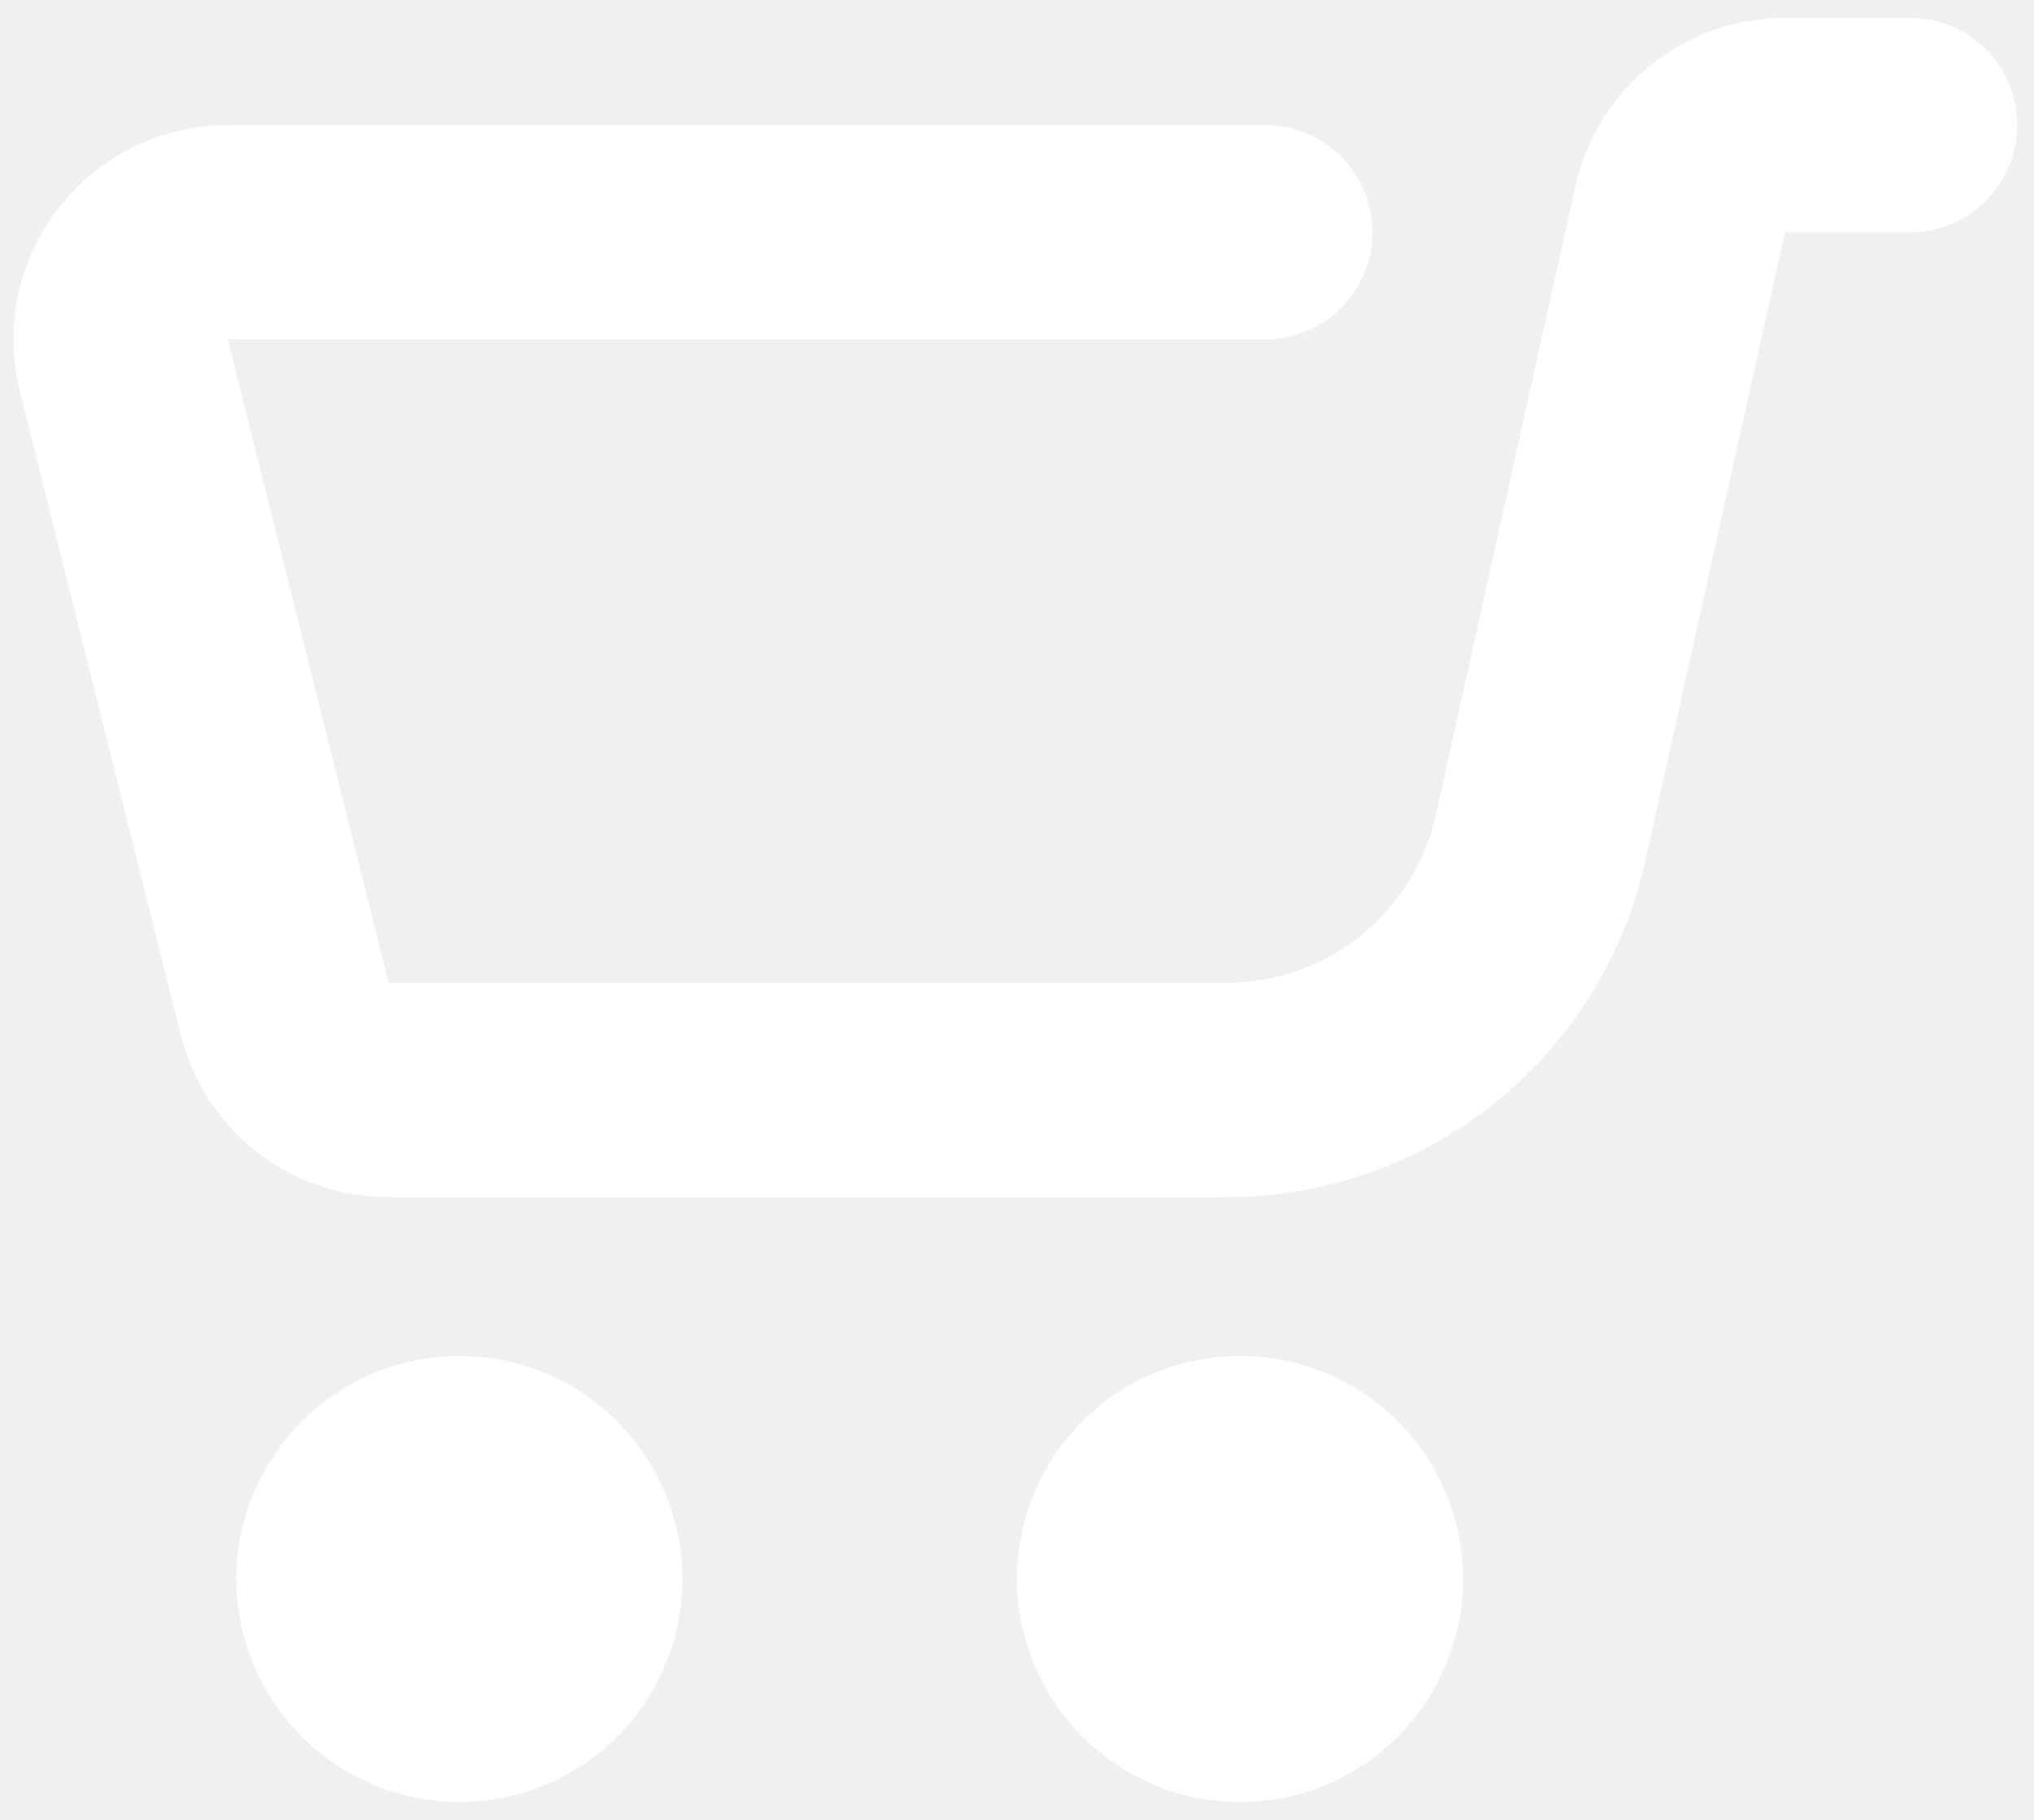
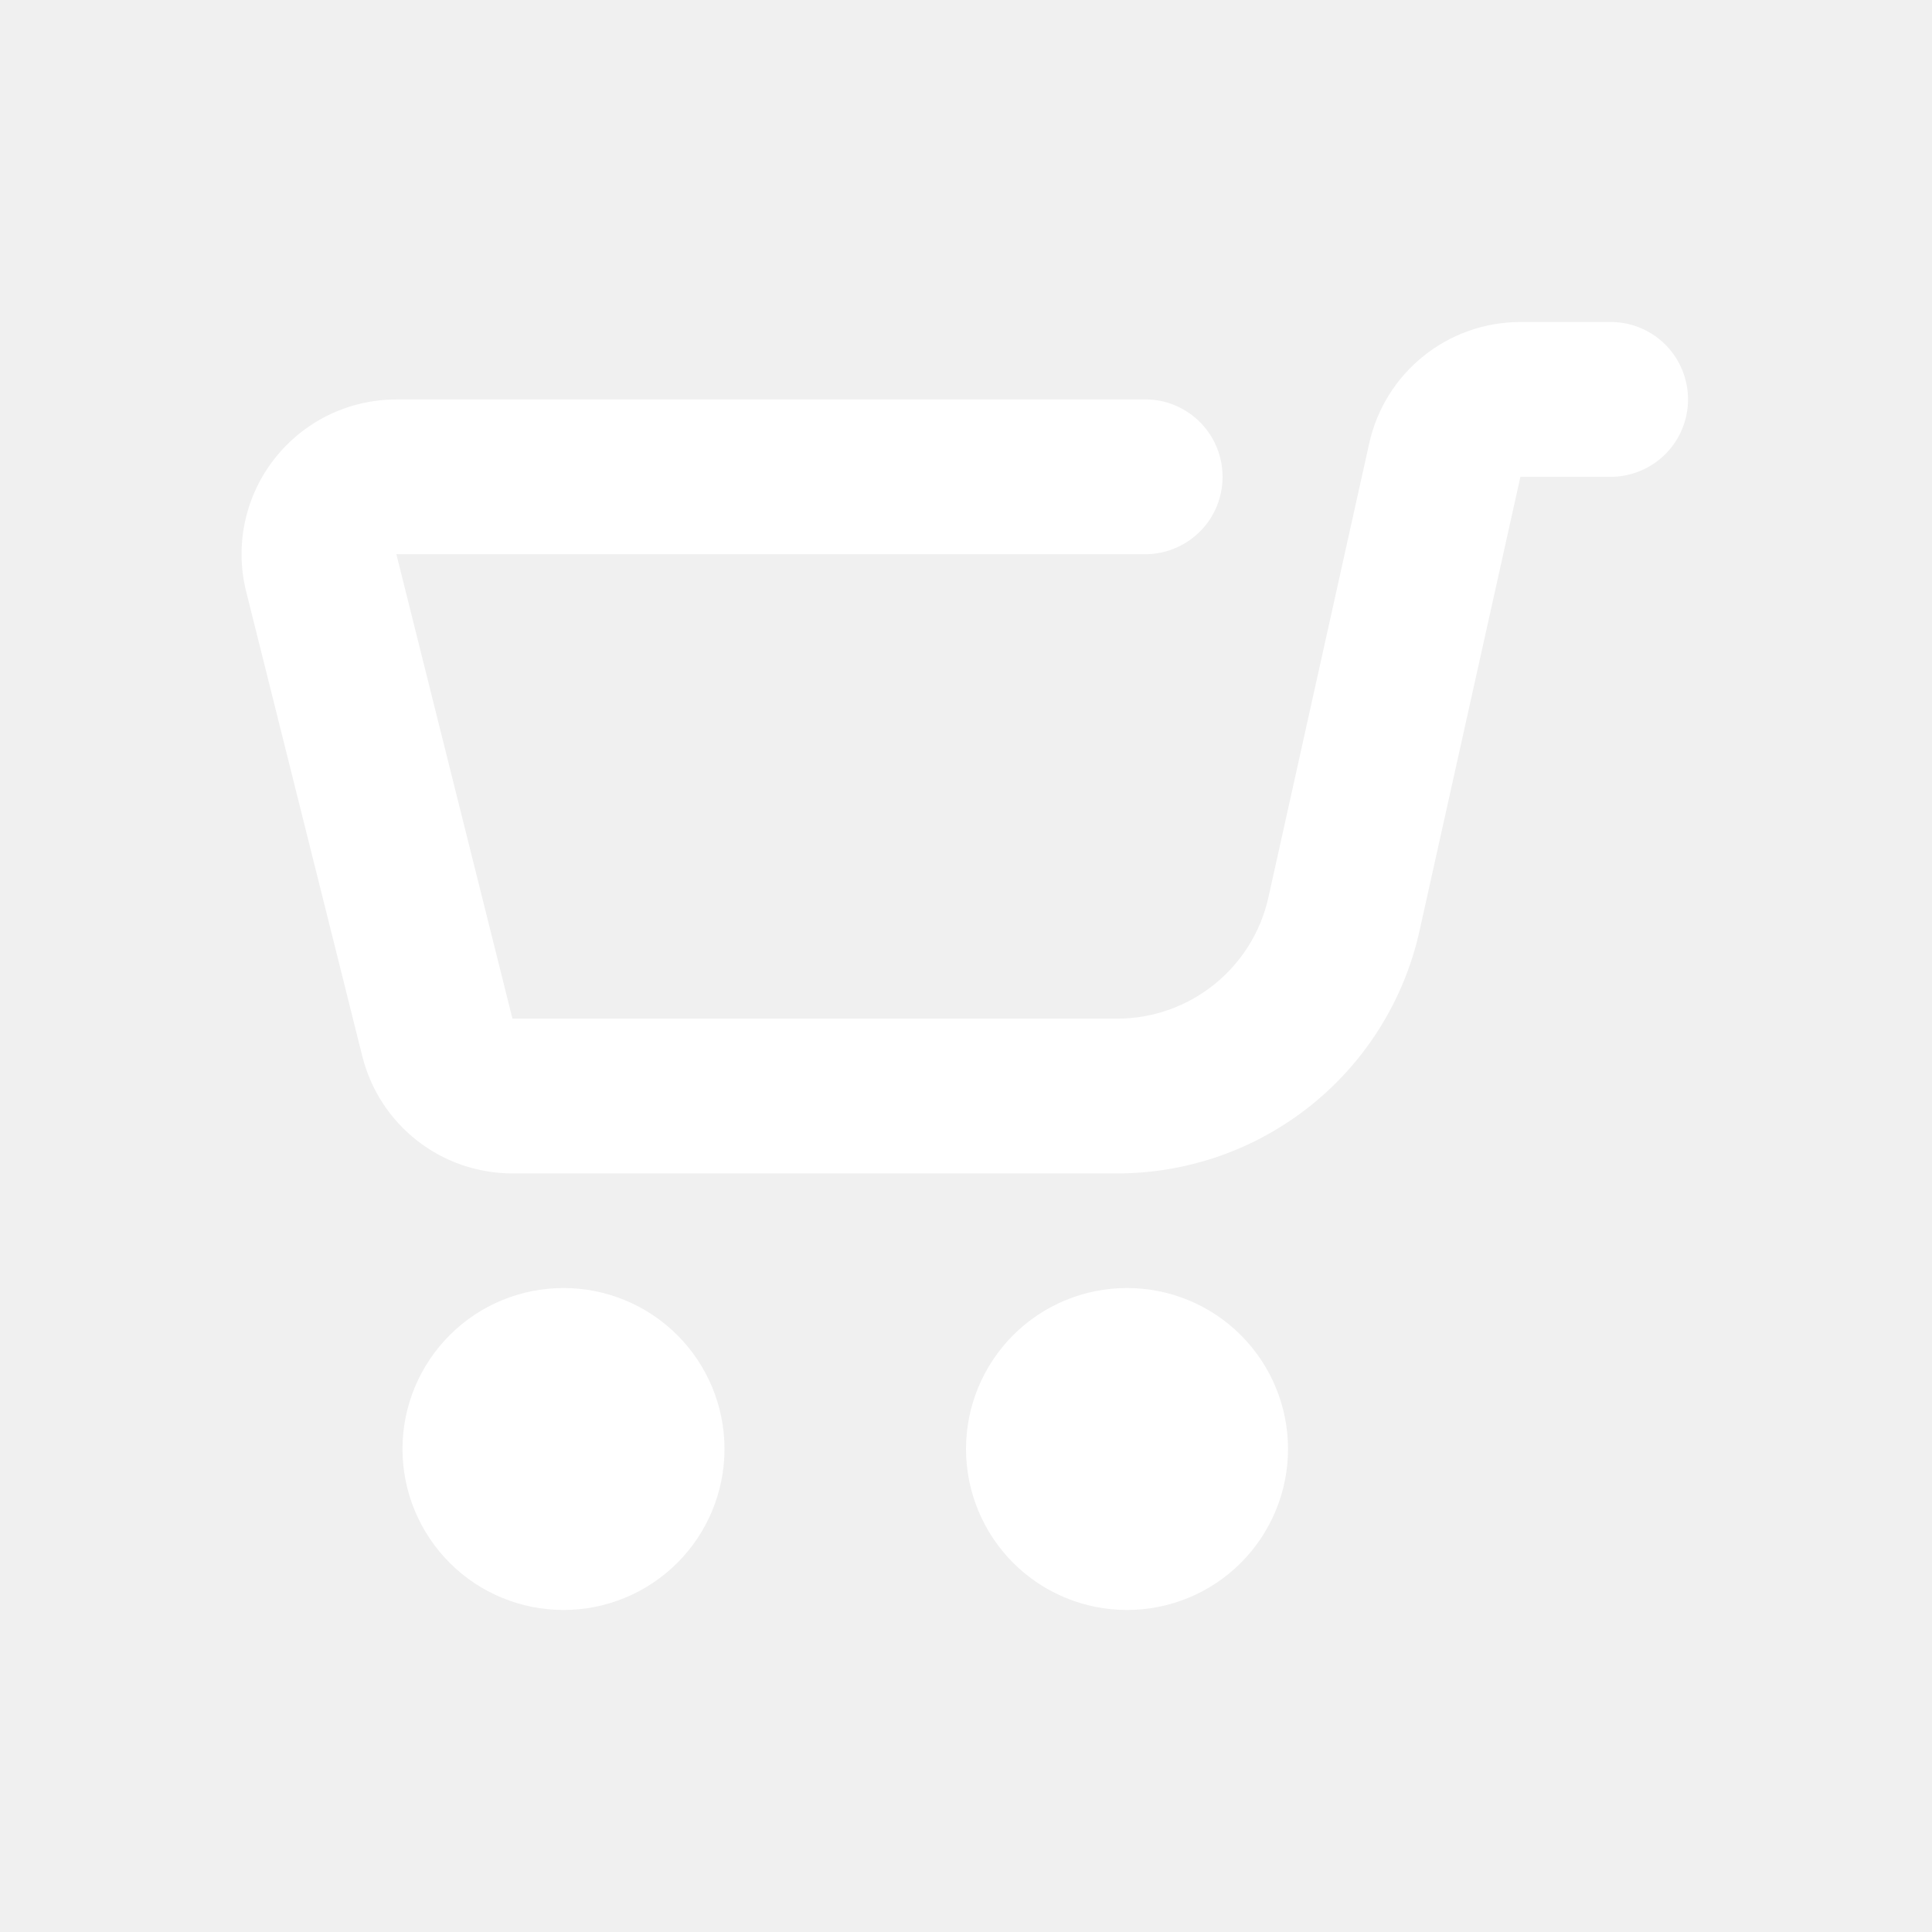
- <svg xmlns="http://www.w3.org/2000/svg" width="19" height="17" viewBox="0 0 19 17" fill="none">
-   <path d="M11.583 16.833C12.136 16.833 12.666 16.614 13.057 16.223C13.447 15.832 13.667 15.303 13.667 14.75C13.667 14.197 13.447 13.668 13.057 13.277C12.666 12.886 12.136 12.667 11.583 12.667C11.031 12.667 10.501 12.886 10.11 13.277C9.72 13.668 9.5 14.197 9.5 14.75C9.5 15.303 9.72 15.832 10.11 16.223C10.501 16.614 11.031 16.833 11.583 16.833ZM4.292 16.833C4.844 16.833 5.374 16.614 5.765 16.223C6.156 15.832 6.375 15.303 6.375 14.75C6.375 14.197 6.156 13.668 5.765 13.277C5.374 12.886 4.844 12.667 4.292 12.667C3.739 12.667 3.209 12.886 2.819 13.277C2.428 13.668 2.208 14.197 2.208 14.75C2.208 15.303 2.428 15.832 2.819 16.223C3.209 16.614 3.739 16.833 4.292 16.833ZM17.873 2.17C18.133 2.161 18.38 2.052 18.561 1.865C18.742 1.678 18.843 1.428 18.843 1.168C18.843 0.908 18.742 0.658 18.561 0.471C18.38 0.284 18.133 0.175 17.873 0.167H16.674C15.735 0.167 14.922 0.819 14.718 1.735L13.413 7.612C13.208 8.529 12.396 9.181 11.456 9.181H3.631L2.129 3.171H11.864C12.121 3.159 12.364 3.048 12.543 2.862C12.721 2.676 12.82 2.428 12.82 2.17C12.82 1.912 12.721 1.664 12.543 1.478C12.364 1.291 12.121 1.18 11.864 1.169H2.129C1.825 1.169 1.524 1.238 1.251 1.371C0.977 1.505 0.737 1.699 0.55 1.939C0.362 2.179 0.232 2.459 0.169 2.757C0.106 3.055 0.112 3.363 0.185 3.658L1.688 9.667C1.796 10.1 2.046 10.485 2.398 10.76C2.75 11.035 3.184 11.184 3.631 11.184H11.456C12.368 11.184 13.252 10.874 13.964 10.303C14.675 9.733 15.17 8.937 15.368 8.047L16.674 2.17H17.873Z" fill="white" />
+ <svg xmlns="http://www.w3.org/2000/svg" width="25" height="25" viewBox="0 0 25 25" fill="none">
+   <path d="M14.583 20.833C15.136 20.833 15.666 20.614 16.057 20.223C16.447 19.832 16.667 19.302 16.667 18.75C16.667 18.197 16.447 17.668 16.057 17.277C15.666 16.886 15.136 16.667 14.583 16.667C14.031 16.667 13.501 16.886 13.11 17.277C12.72 17.668 12.5 18.197 12.5 18.75C12.5 19.302 12.72 19.832 13.11 20.223C13.501 20.614 14.031 20.833 14.583 20.833ZM7.292 20.833C7.844 20.833 8.374 20.614 8.765 20.223C9.156 19.832 9.375 19.302 9.375 18.75C9.375 18.197 9.156 17.668 8.765 17.277C8.374 16.886 7.844 16.667 7.292 16.667C6.739 16.667 6.209 16.886 5.819 17.277C5.428 17.668 5.208 18.197 5.208 18.75C5.208 19.302 5.428 19.832 5.819 20.223C6.209 20.614 6.739 20.833 7.292 20.833ZM20.873 6.17C21.133 6.161 21.38 6.052 21.561 5.865C21.742 5.678 21.843 5.428 21.843 5.168C21.843 4.908 21.742 4.658 21.561 4.471C21.38 4.284 21.133 4.175 20.873 4.167H19.674C18.735 4.167 17.922 4.819 17.718 5.735L16.413 11.613C16.208 12.529 15.396 13.181 14.456 13.181H6.631L5.129 7.171H14.864C15.121 7.159 15.364 7.048 15.543 6.862C15.721 6.676 15.82 6.428 15.82 6.17C15.82 5.912 15.721 5.664 15.543 5.478C15.364 5.291 15.121 5.18 14.864 5.169H5.129C4.825 5.169 4.524 5.238 4.251 5.371C3.977 5.505 3.737 5.699 3.55 5.939C3.362 6.179 3.232 6.459 3.169 6.757C3.106 7.055 3.112 7.363 3.186 7.658L4.688 13.667C4.796 14.1 5.046 14.485 5.398 14.76C5.75 15.035 6.184 15.184 6.631 15.184H14.456C15.368 15.184 16.252 14.874 16.964 14.303C17.675 13.733 18.17 12.937 18.368 12.047L19.674 6.17H20.873Z" fill="white" />
</svg>
